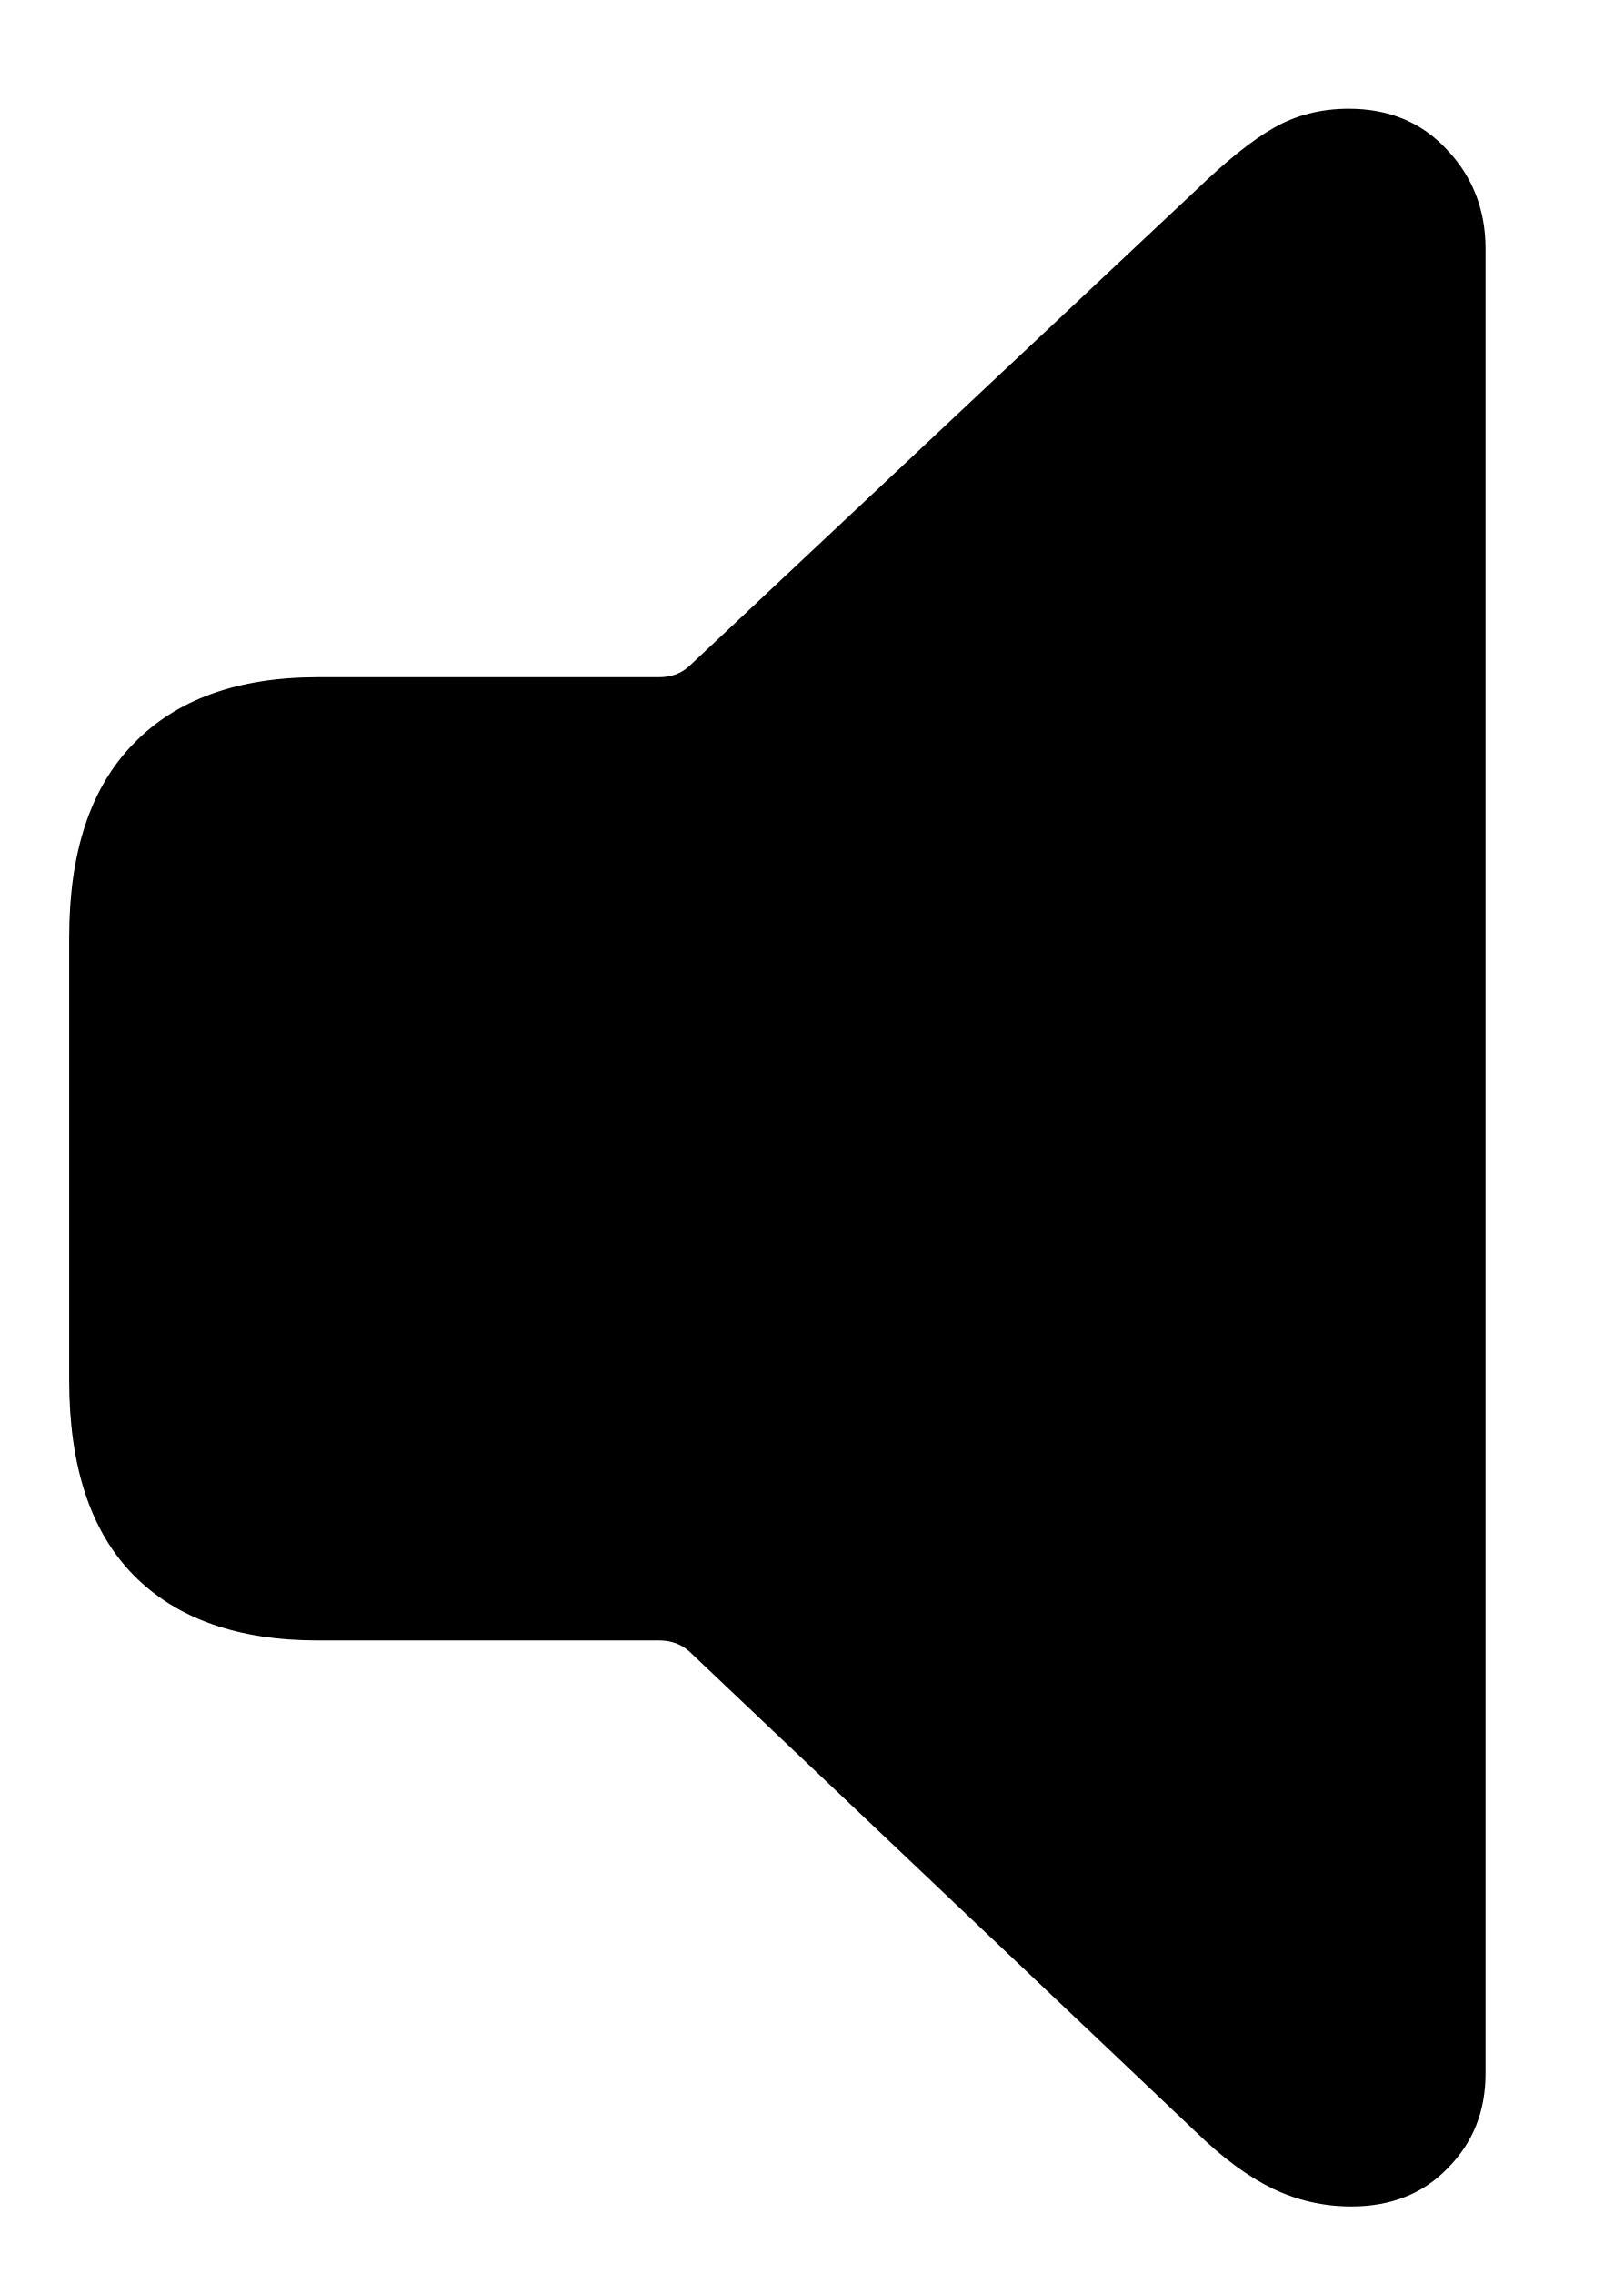
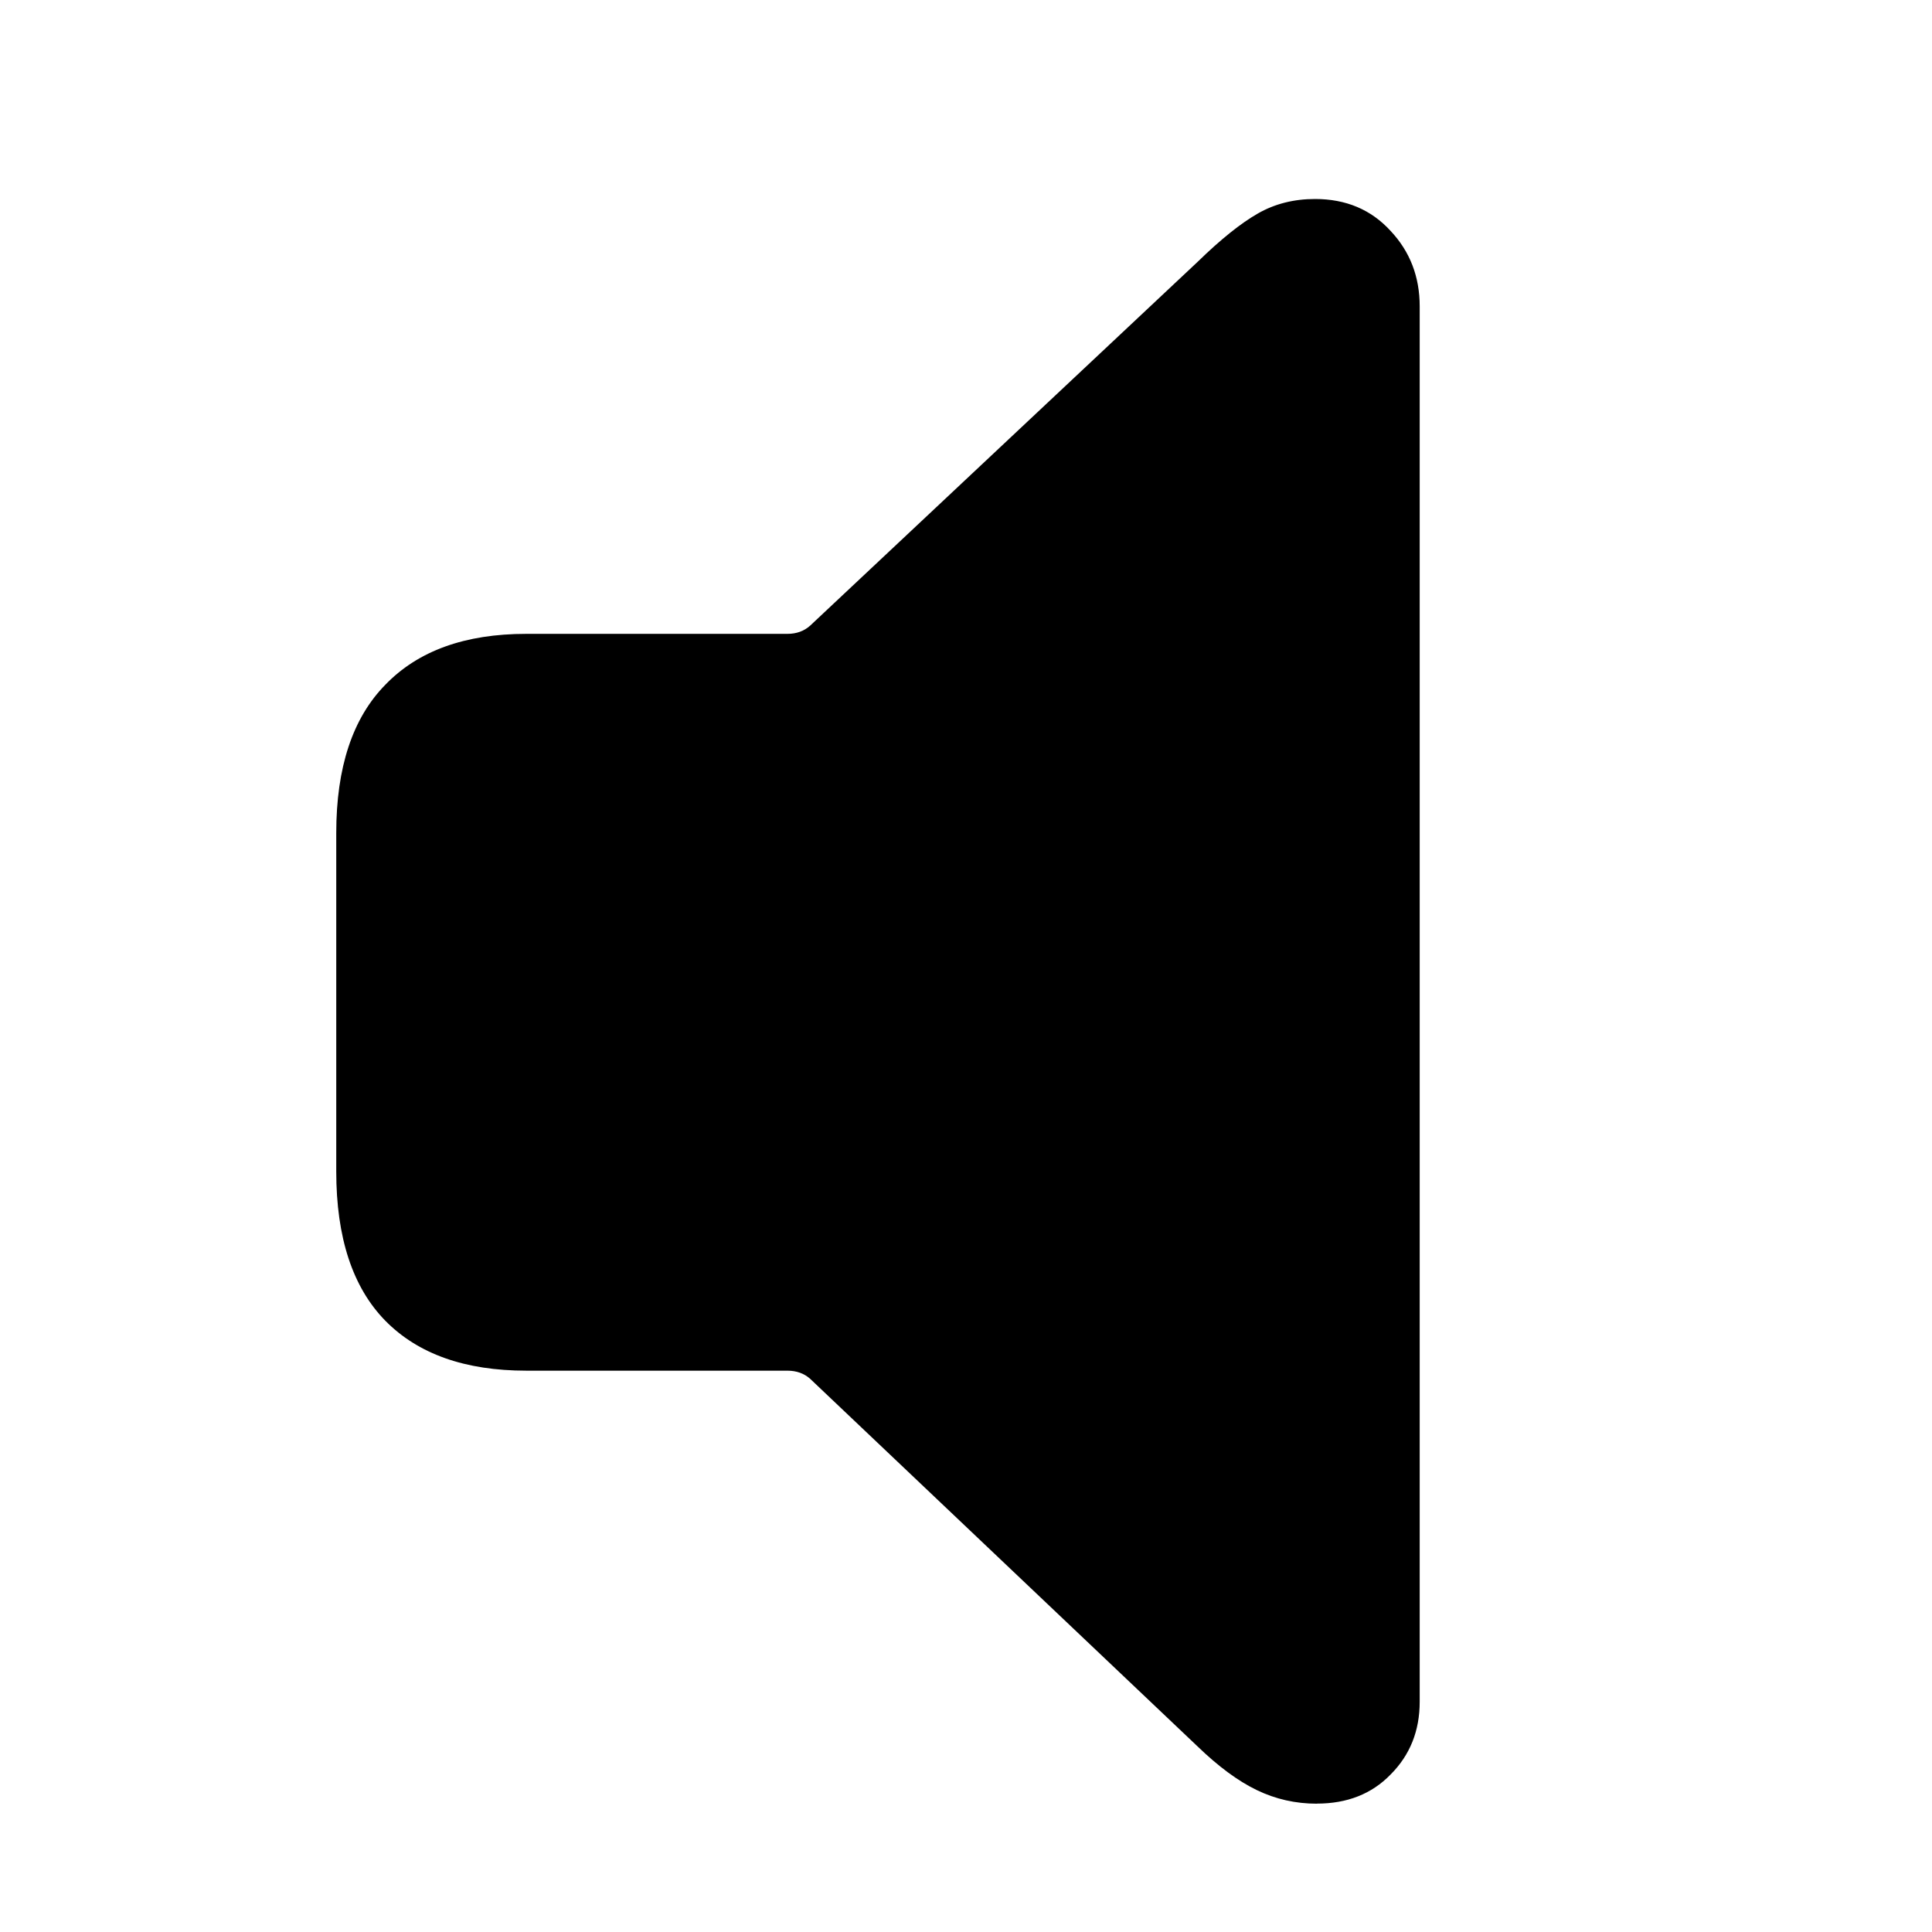
- <svg xmlns="http://www.w3.org/2000/svg" width="10" height="14" viewBox="0 0 10 14" fill="none">
-   <path d="M8.322 13.59C8.151 13.59 7.99 13.553 7.838 13.48C7.687 13.407 7.528 13.29 7.362 13.128L4.242 10.169C4.193 10.126 4.132 10.104 4.059 10.104H1.957C1.464 10.104 1.085 9.969 0.822 9.701C0.558 9.432 0.426 9.032 0.426 8.5V5.775C0.426 5.248 0.558 4.85 0.822 4.581C1.085 4.308 1.464 4.171 1.957 4.171H4.059C4.132 4.171 4.193 4.149 4.242 4.105L7.362 1.175C7.548 0.995 7.709 0.865 7.846 0.787C7.982 0.709 8.136 0.67 8.307 0.67C8.556 0.67 8.759 0.755 8.915 0.926C9.071 1.092 9.149 1.295 9.149 1.534V12.77C9.149 13.004 9.071 13.199 8.915 13.355C8.764 13.512 8.566 13.59 8.322 13.59Z" fill="currentColor" />
+ <svg xmlns="http://www.w3.org/2000/svg" width="24" height="24" viewBox="0 0 24 24" fill="none" version="1.1" id="svg1">
+   <defs id="defs1" />
+   <path d="m 16.358,22.406 c -0.264,0 -0.512,-0.056 -0.746,-0.169 -0.234,-0.113 -0.478,-0.294 -0.735,-0.542 L 10.064,17.128 C 9.989,17.061 9.894,17.027 9.781,17.027 H 6.538 c -0.761,0 -1.345,-0.207 -1.752,-0.621 C 4.38,15.991 4.177,15.373 4.177,14.552 v -4.204 c 0,-0.814 0.203,-1.428 0.61,-1.842 C 5.194,8.084 5.777,7.874 6.538,7.874 H 9.781 c 0.113,0 0.207,-0.034 0.283,-0.102 l 4.814,-4.52 c 0.286,-0.279 0.535,-0.478 0.746,-0.599 0.211,-0.121 0.448,-0.181 0.712,-0.181 0.384,0 0.697,0.132 0.938,0.396 0.241,0.256 0.362,0.569 0.362,0.938 V 21.14 c 0,0.362 -0.121,0.663 -0.362,0.904 -0.234,0.241 -0.539,0.361 -0.915,0.361 z" fill="currentColor" id="path1" style="stroke-width:1.543" />
</svg>
